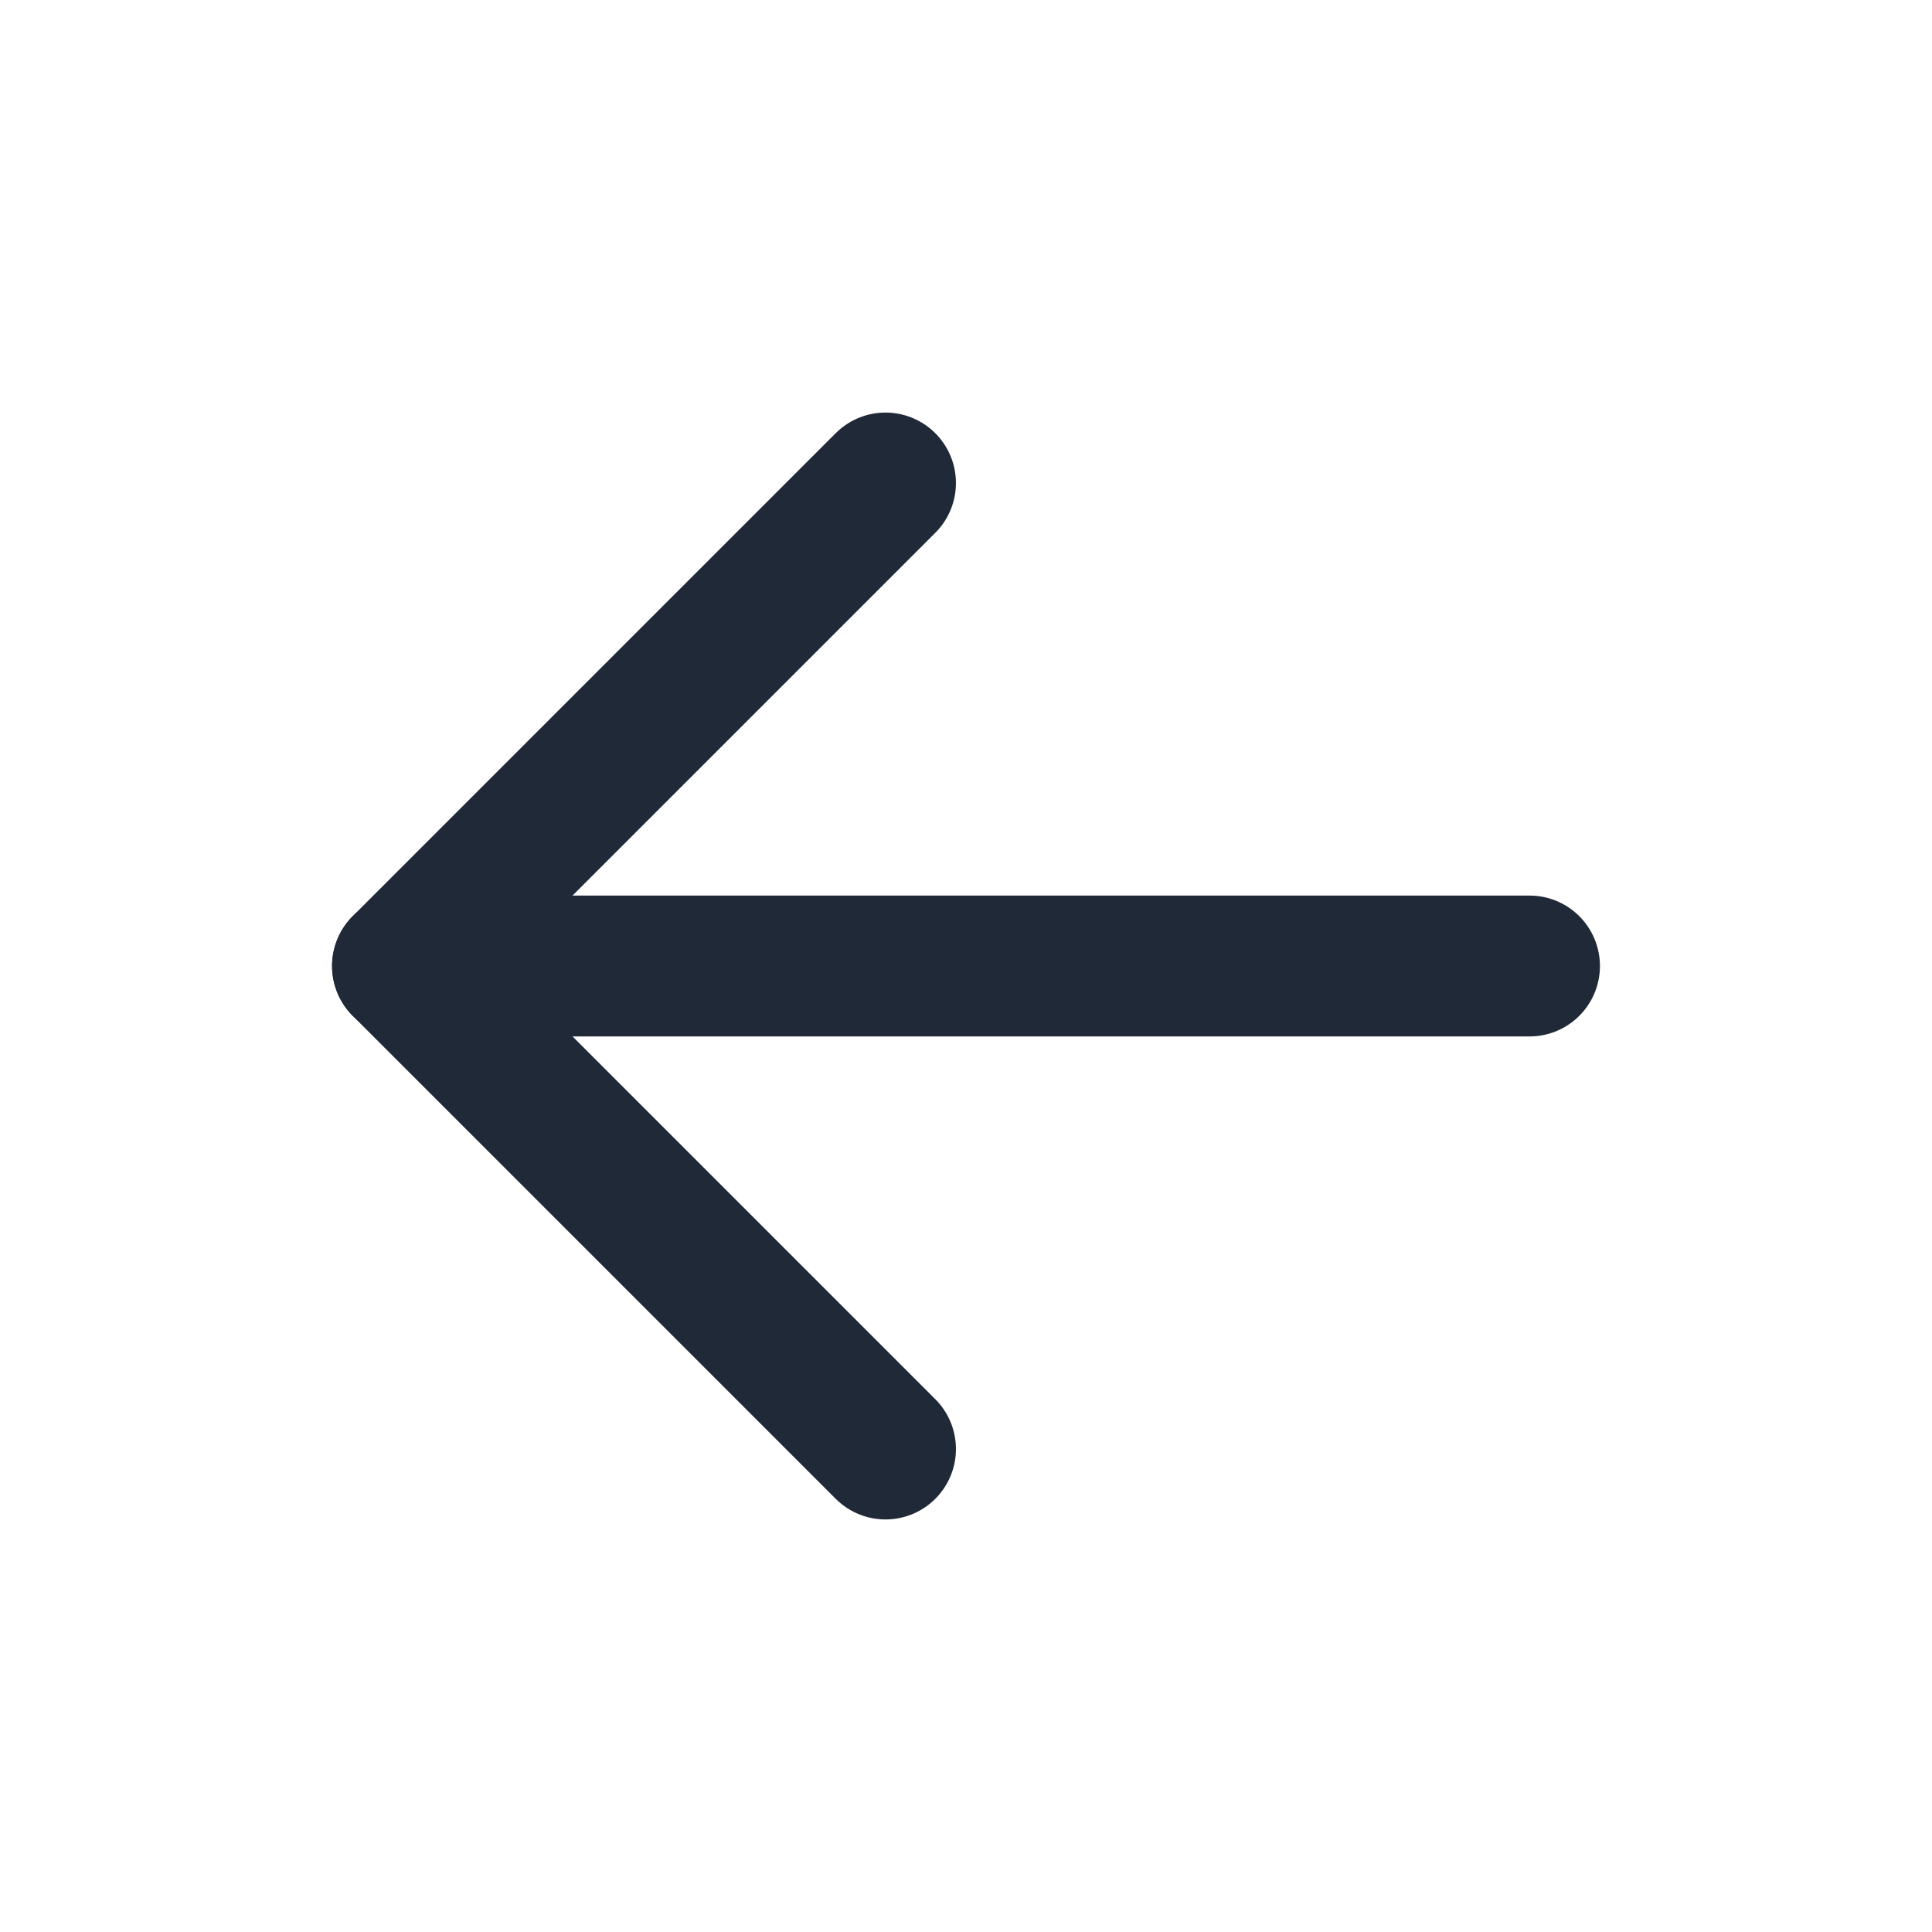
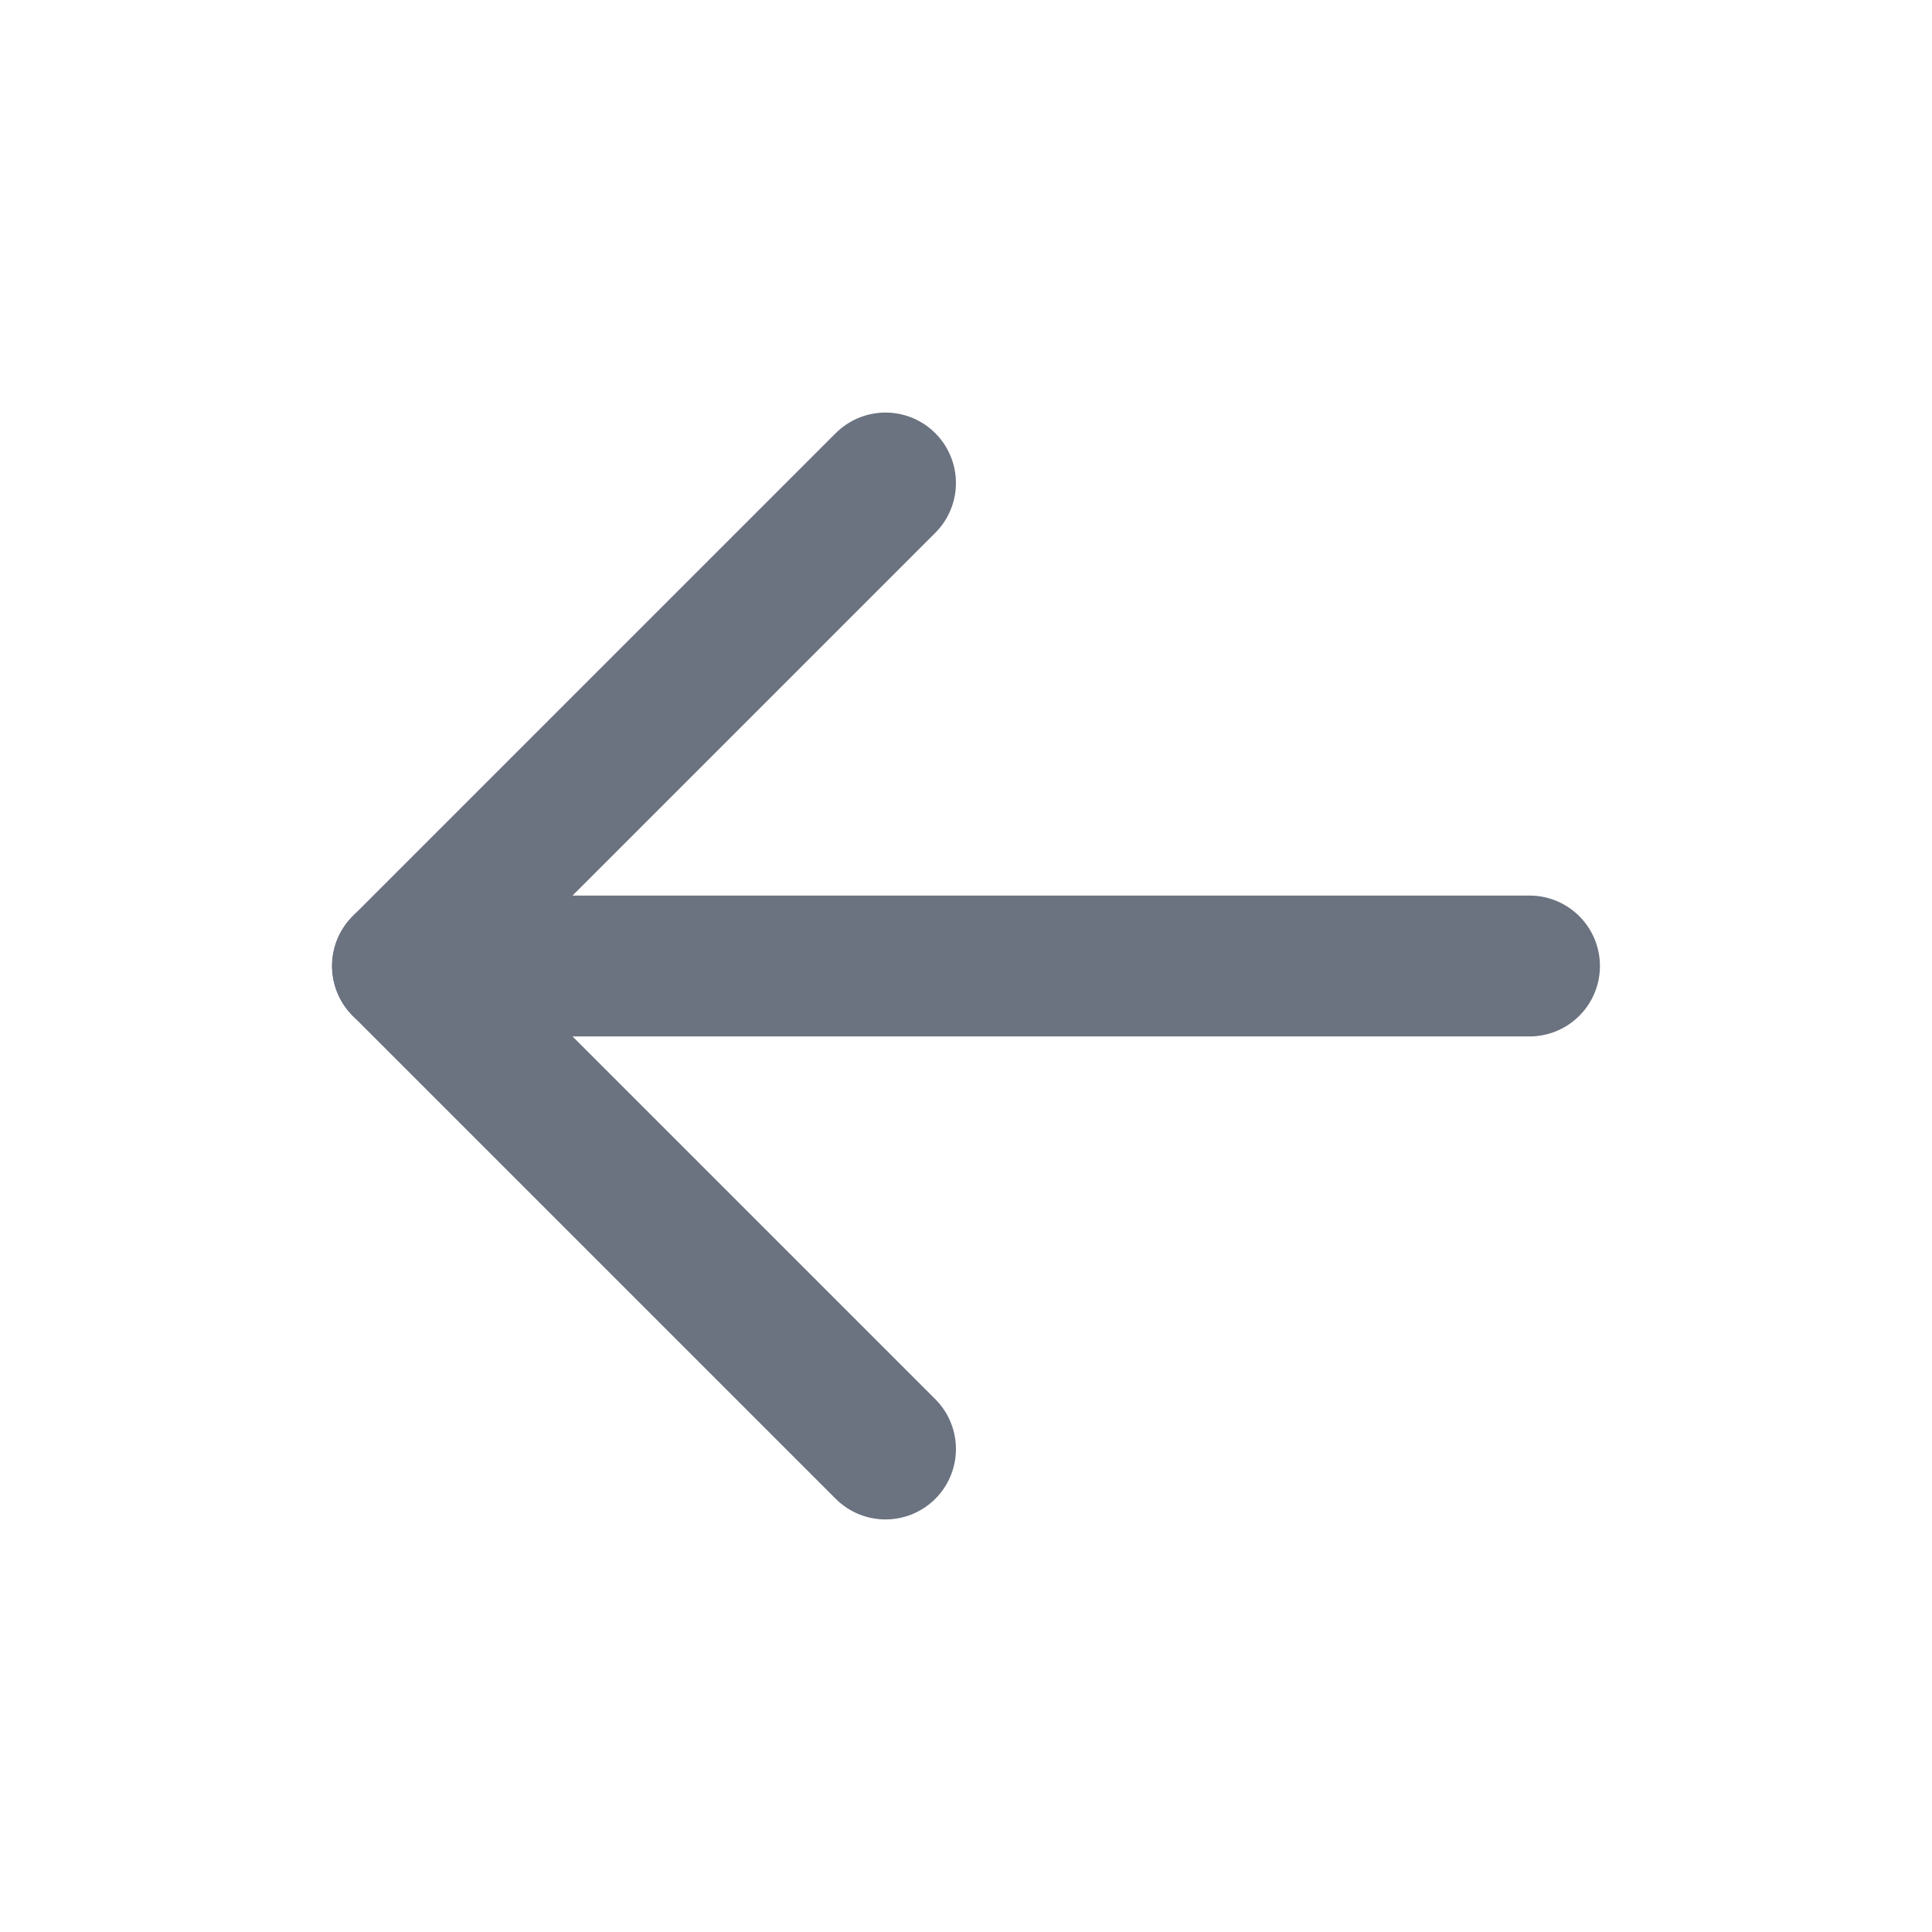
- <svg xmlns="http://www.w3.org/2000/svg" width="24" height="24" viewBox="0 0 24 24" fill="none" stroke="#1f2937" stroke-width="1.75" stroke-linecap="round" stroke-linejoin="round">
+ <svg xmlns="http://www.w3.org/2000/svg" width="24" height="24" viewBox="0 0 24 24" fill="none" stroke="#6B7280" stroke-width="1.75" stroke-linecap="round" stroke-linejoin="round">
  <line x1="19" y1="12" x2="5" y2="12" />
  <polyline points="11 18 5 12 11 6" />
</svg>
